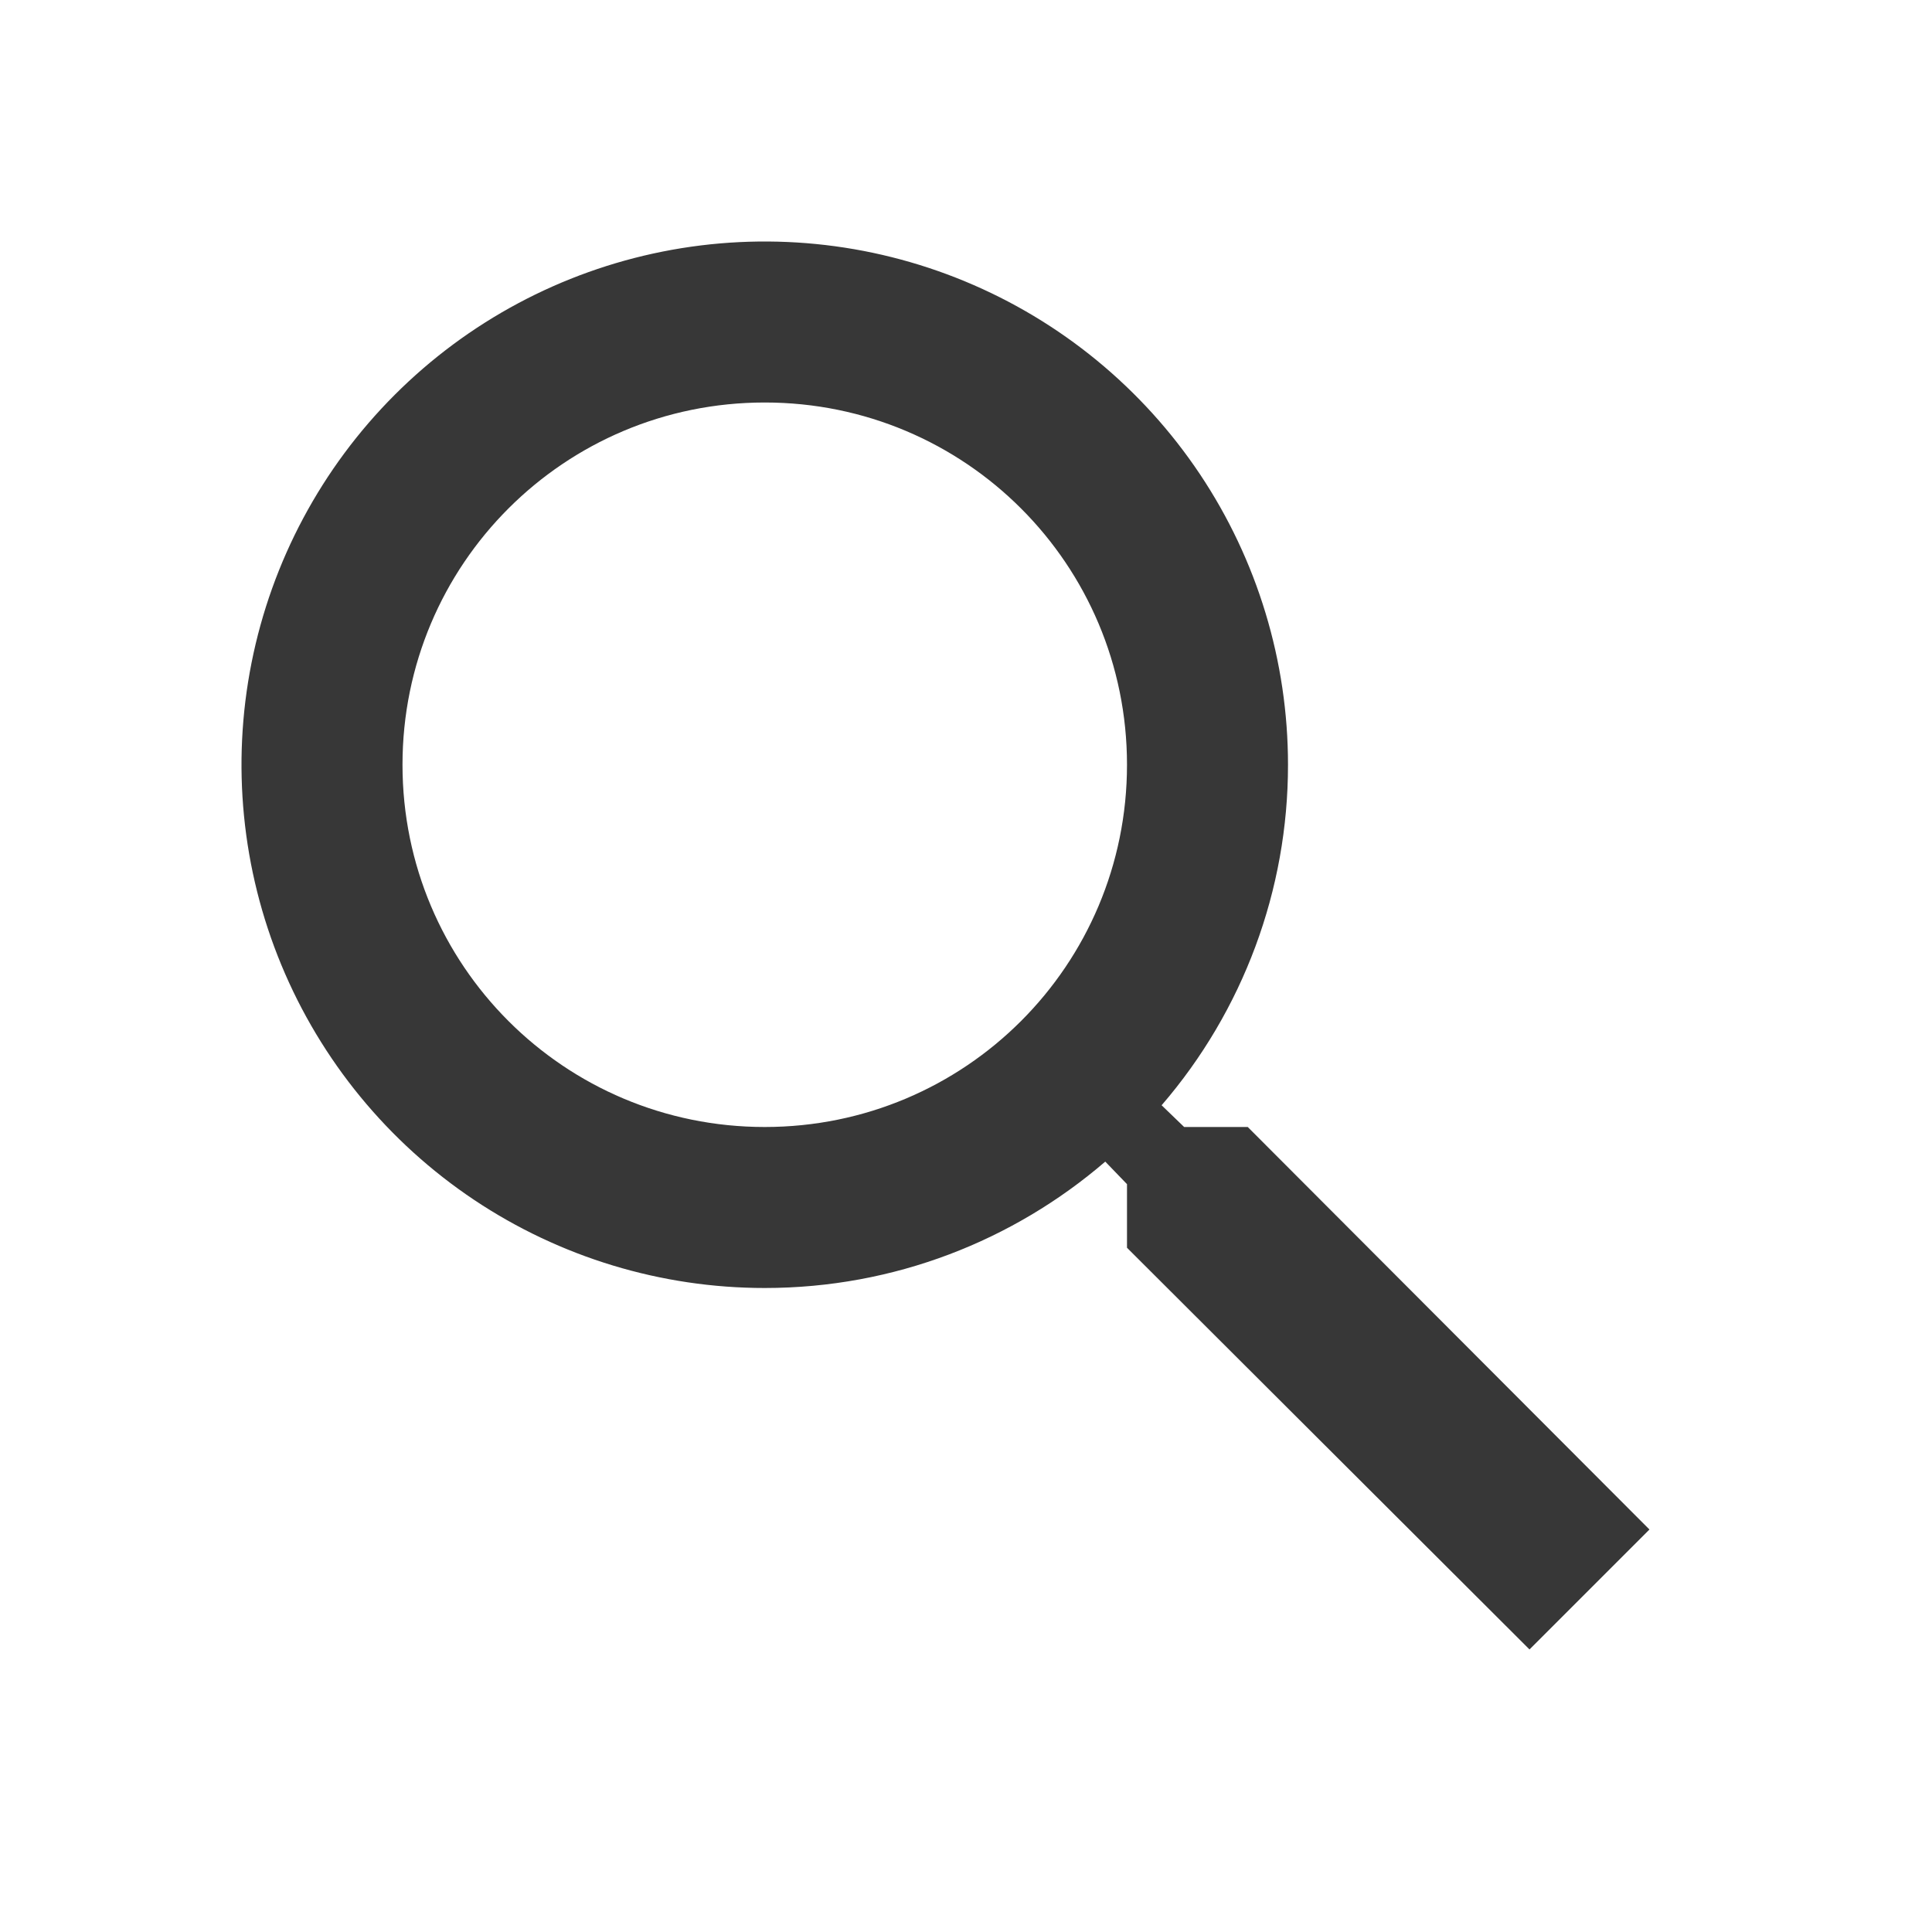
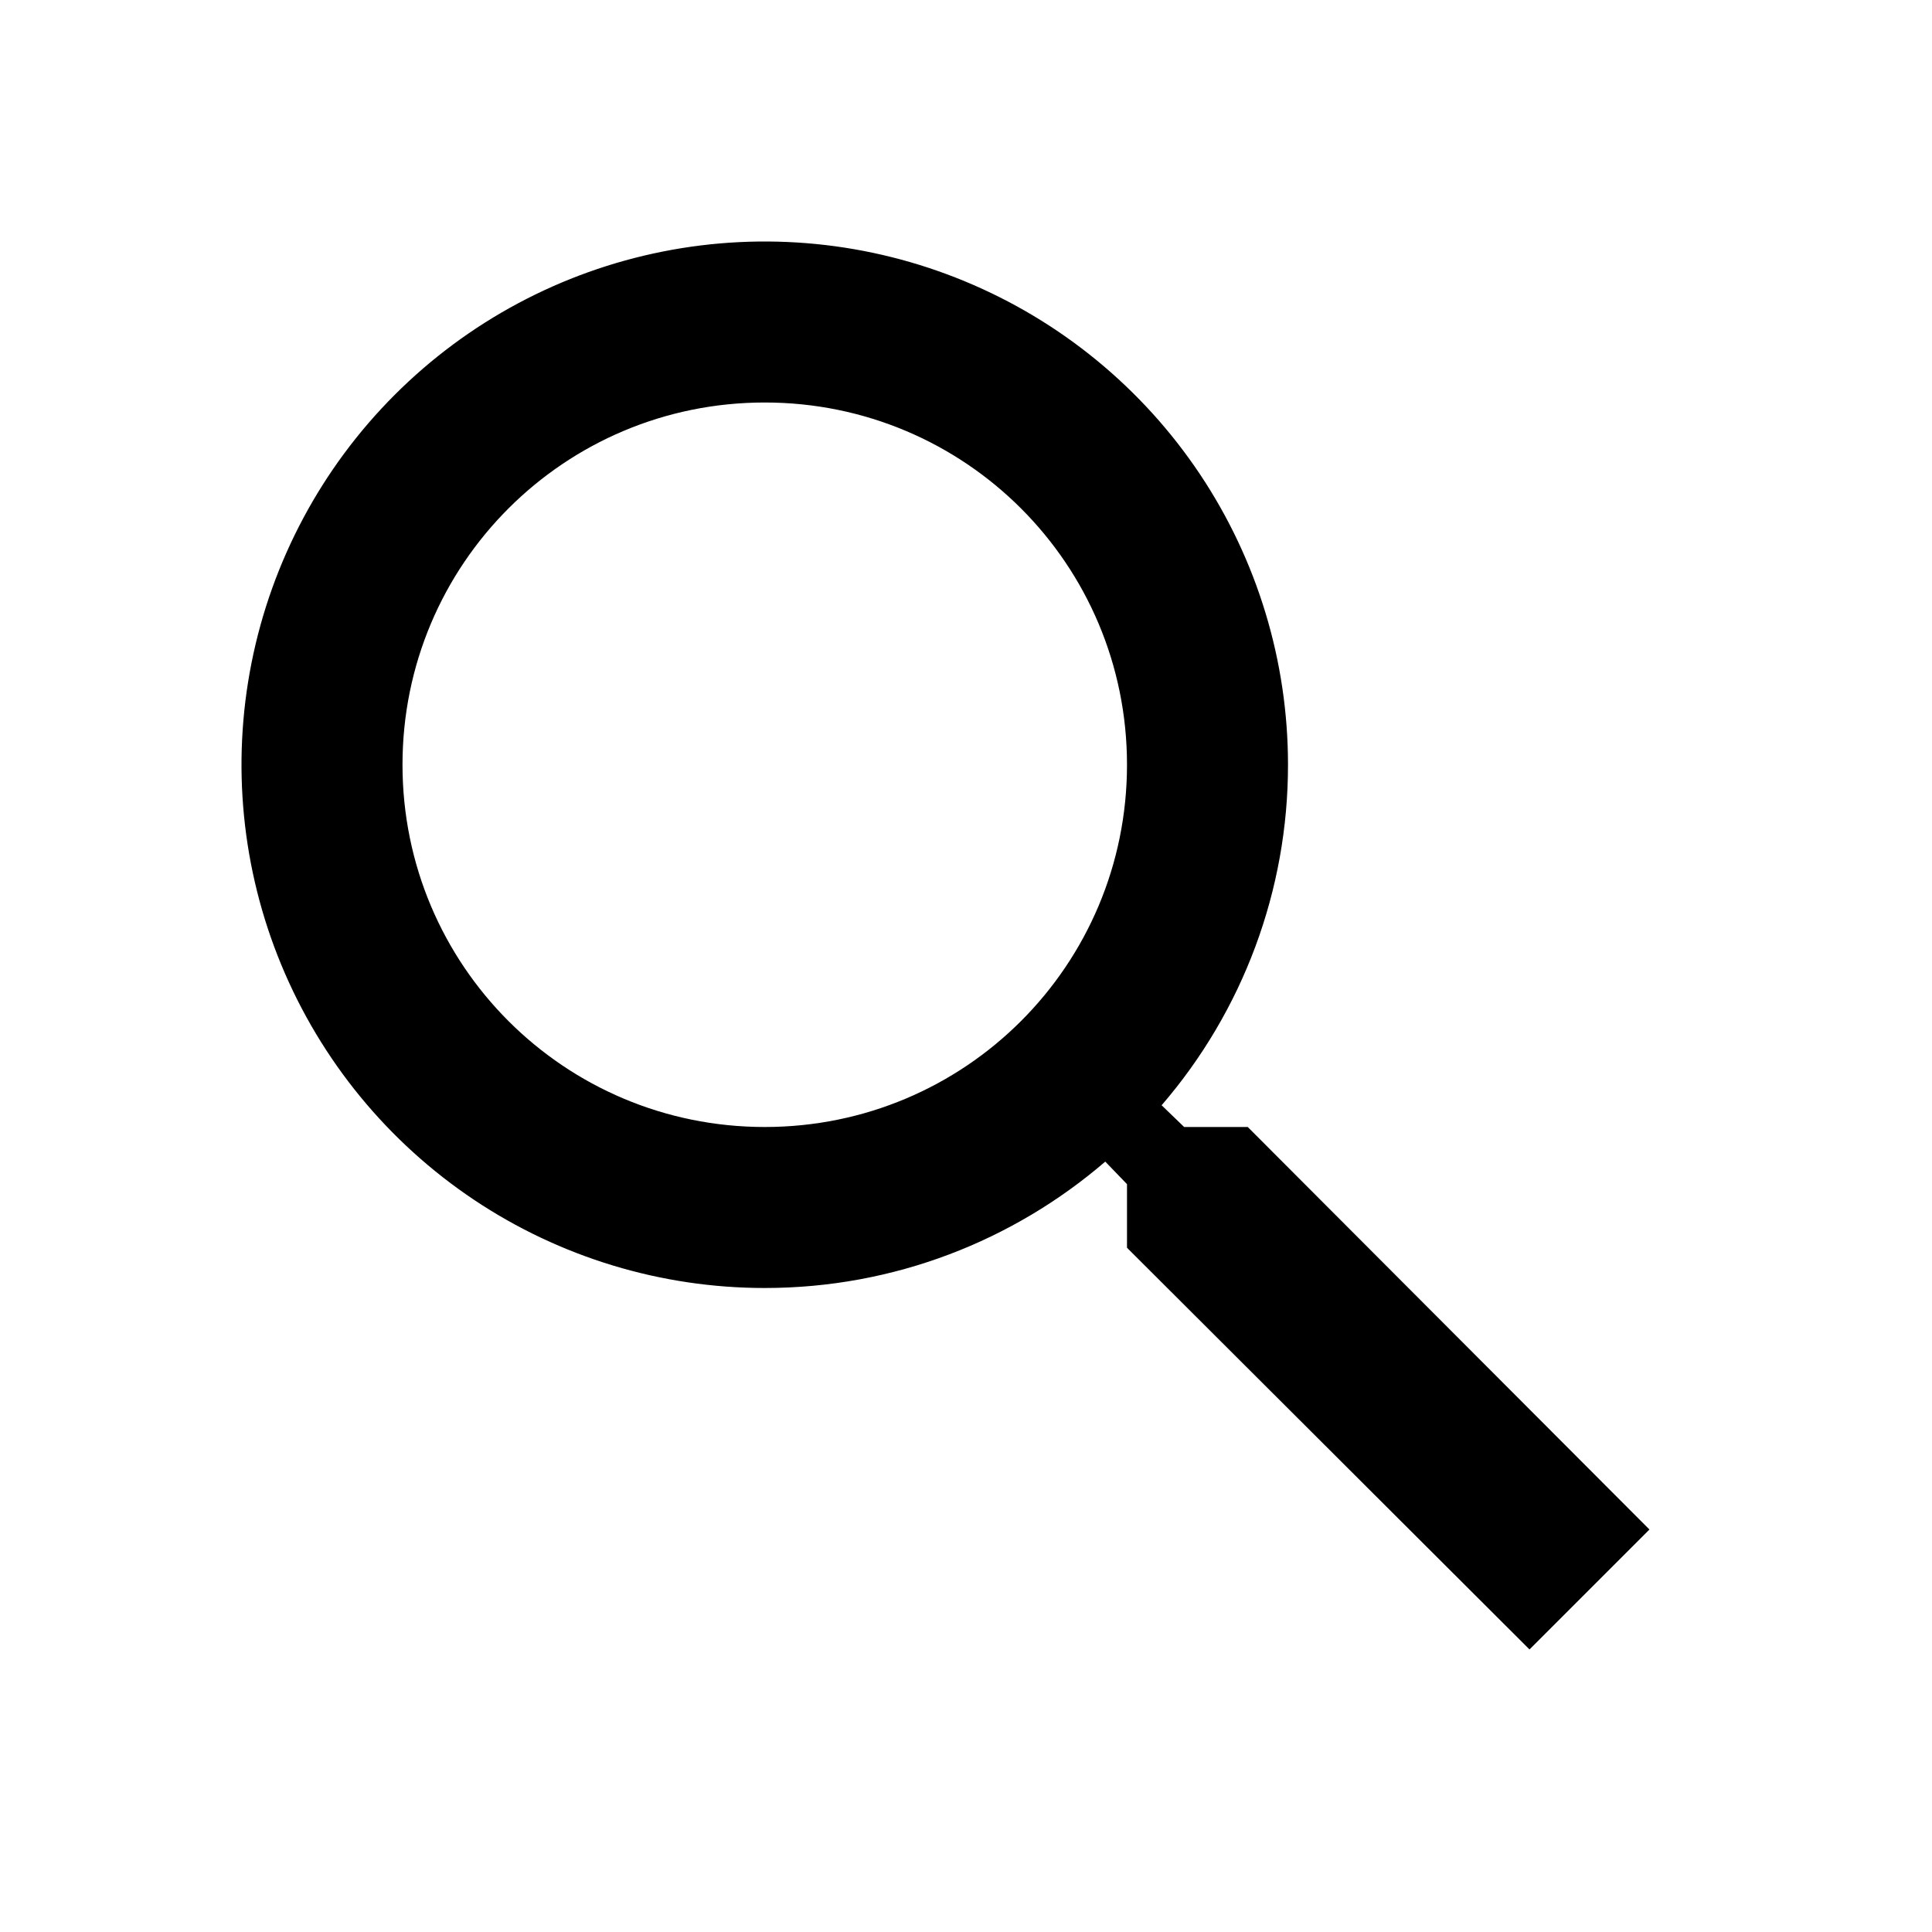
- <svg xmlns="http://www.w3.org/2000/svg" width="24" height="24" viewBox="0 0 24 24" fill="none">
-   <path d="M15.5 14H14.71L14.43 13.73C15.444 12.554 16.001 11.053 16 9.5C16 8.214 15.619 6.958 14.905 5.889C14.19 4.82 13.175 3.987 11.987 3.495C10.8 3.003 9.493 2.874 8.232 3.125C6.971 3.376 5.813 3.995 4.904 4.904C3.995 5.813 3.376 6.971 3.125 8.232C2.874 9.493 3.003 10.8 3.495 11.987C3.987 13.175 4.82 14.19 5.889 14.905C6.958 15.619 8.214 16 9.5 16C11.11 16 12.59 15.41 13.73 14.43L14 14.71V15.5L19 20.49L20.49 19L15.5 14ZM9.5 14C7.01 14 5 11.99 5 9.5C5 7.01 7.01 5 9.5 5C11.99 5 14 7.01 14 9.5C14 11.99 11.99 14 9.5 14Z" fill="#373737" />
+ <svg xmlns="http://www.w3.org/2000/svg" width="24" height="24" viewBox="0 0 24 24" fill="currentColor">
+   <path d="M15.5 14H14.71L14.43 13.73C15.444 12.554 16.001 11.053 16 9.5C16 8.214 15.619 6.958 14.905 5.889C14.19 4.82 13.175 3.987 11.987 3.495C10.8 3.003 9.493 2.874 8.232 3.125C6.971 3.376 5.813 3.995 4.904 4.904C3.995 5.813 3.376 6.971 3.125 8.232C2.874 9.493 3.003 10.8 3.495 11.987C3.987 13.175 4.82 14.19 5.889 14.905C6.958 15.619 8.214 16 9.5 16C11.11 16 12.59 15.41 13.73 14.43L14 14.71V15.5L19 20.49L20.49 19L15.5 14ZM9.5 14C7.01 14 5 11.99 5 9.5C5 7.01 7.01 5 9.5 5C11.99 5 14 7.01 14 9.5C14 11.99 11.99 14 9.5 14Z" />
</svg>
